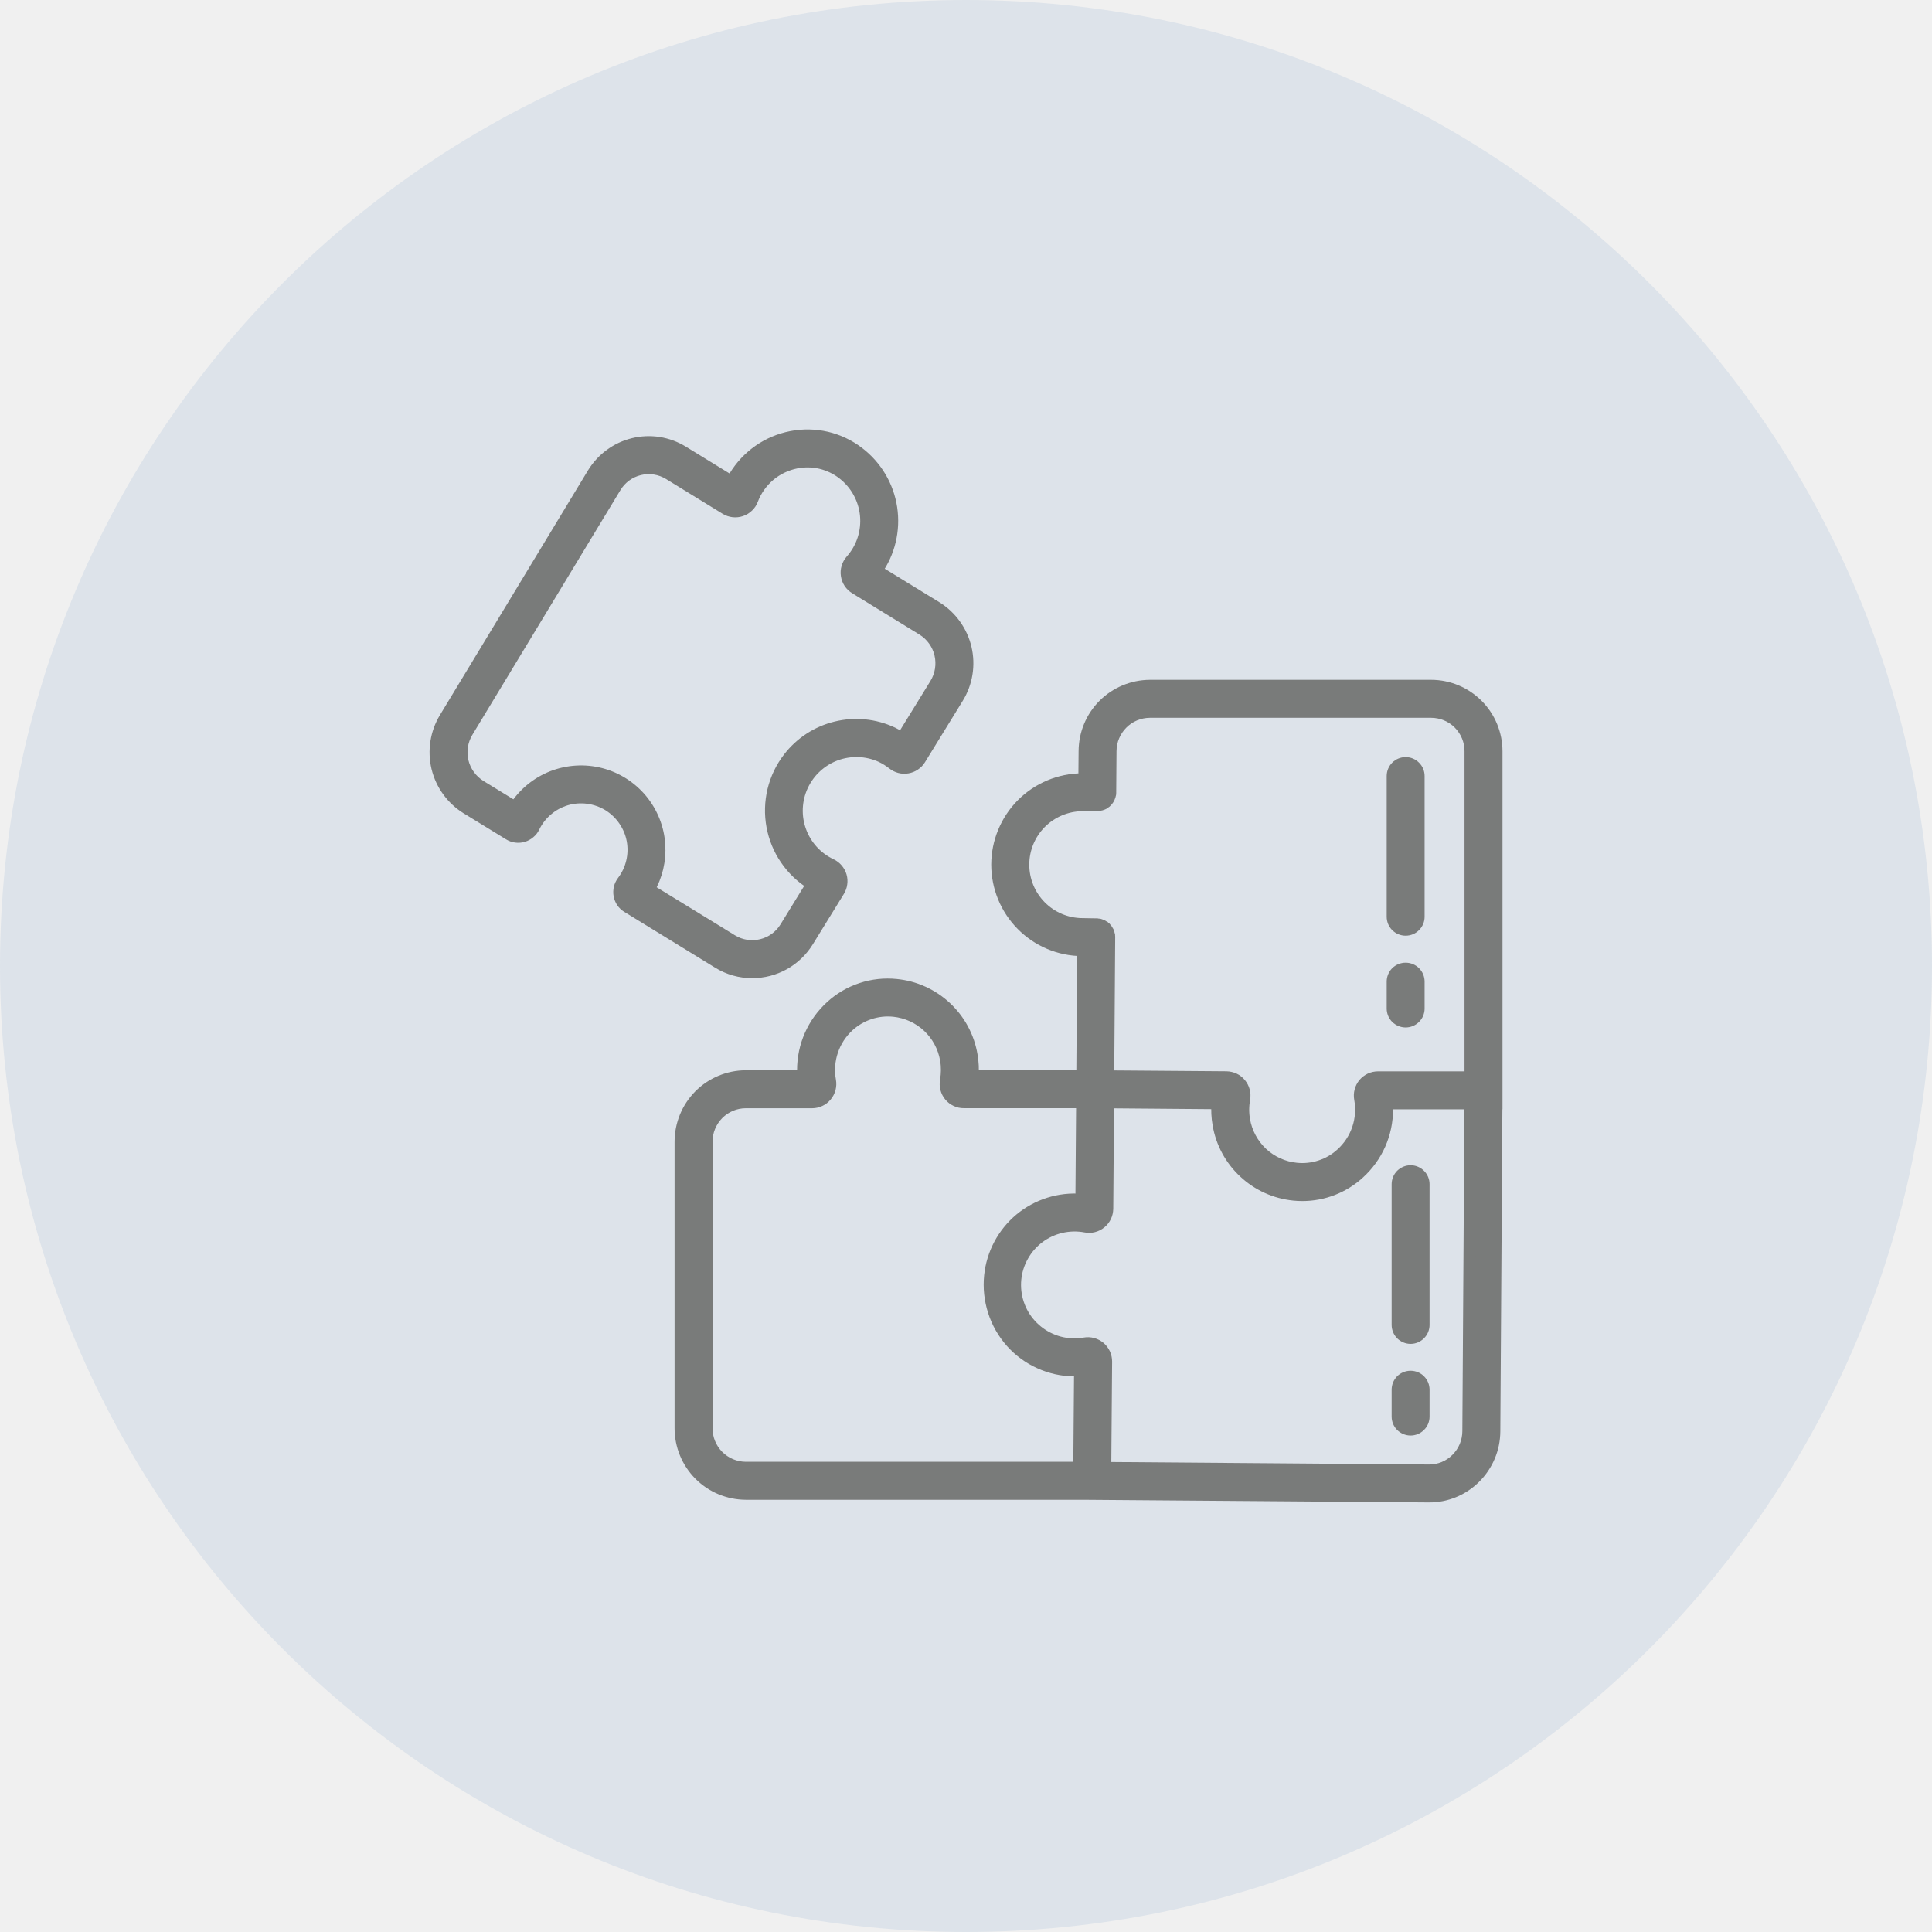
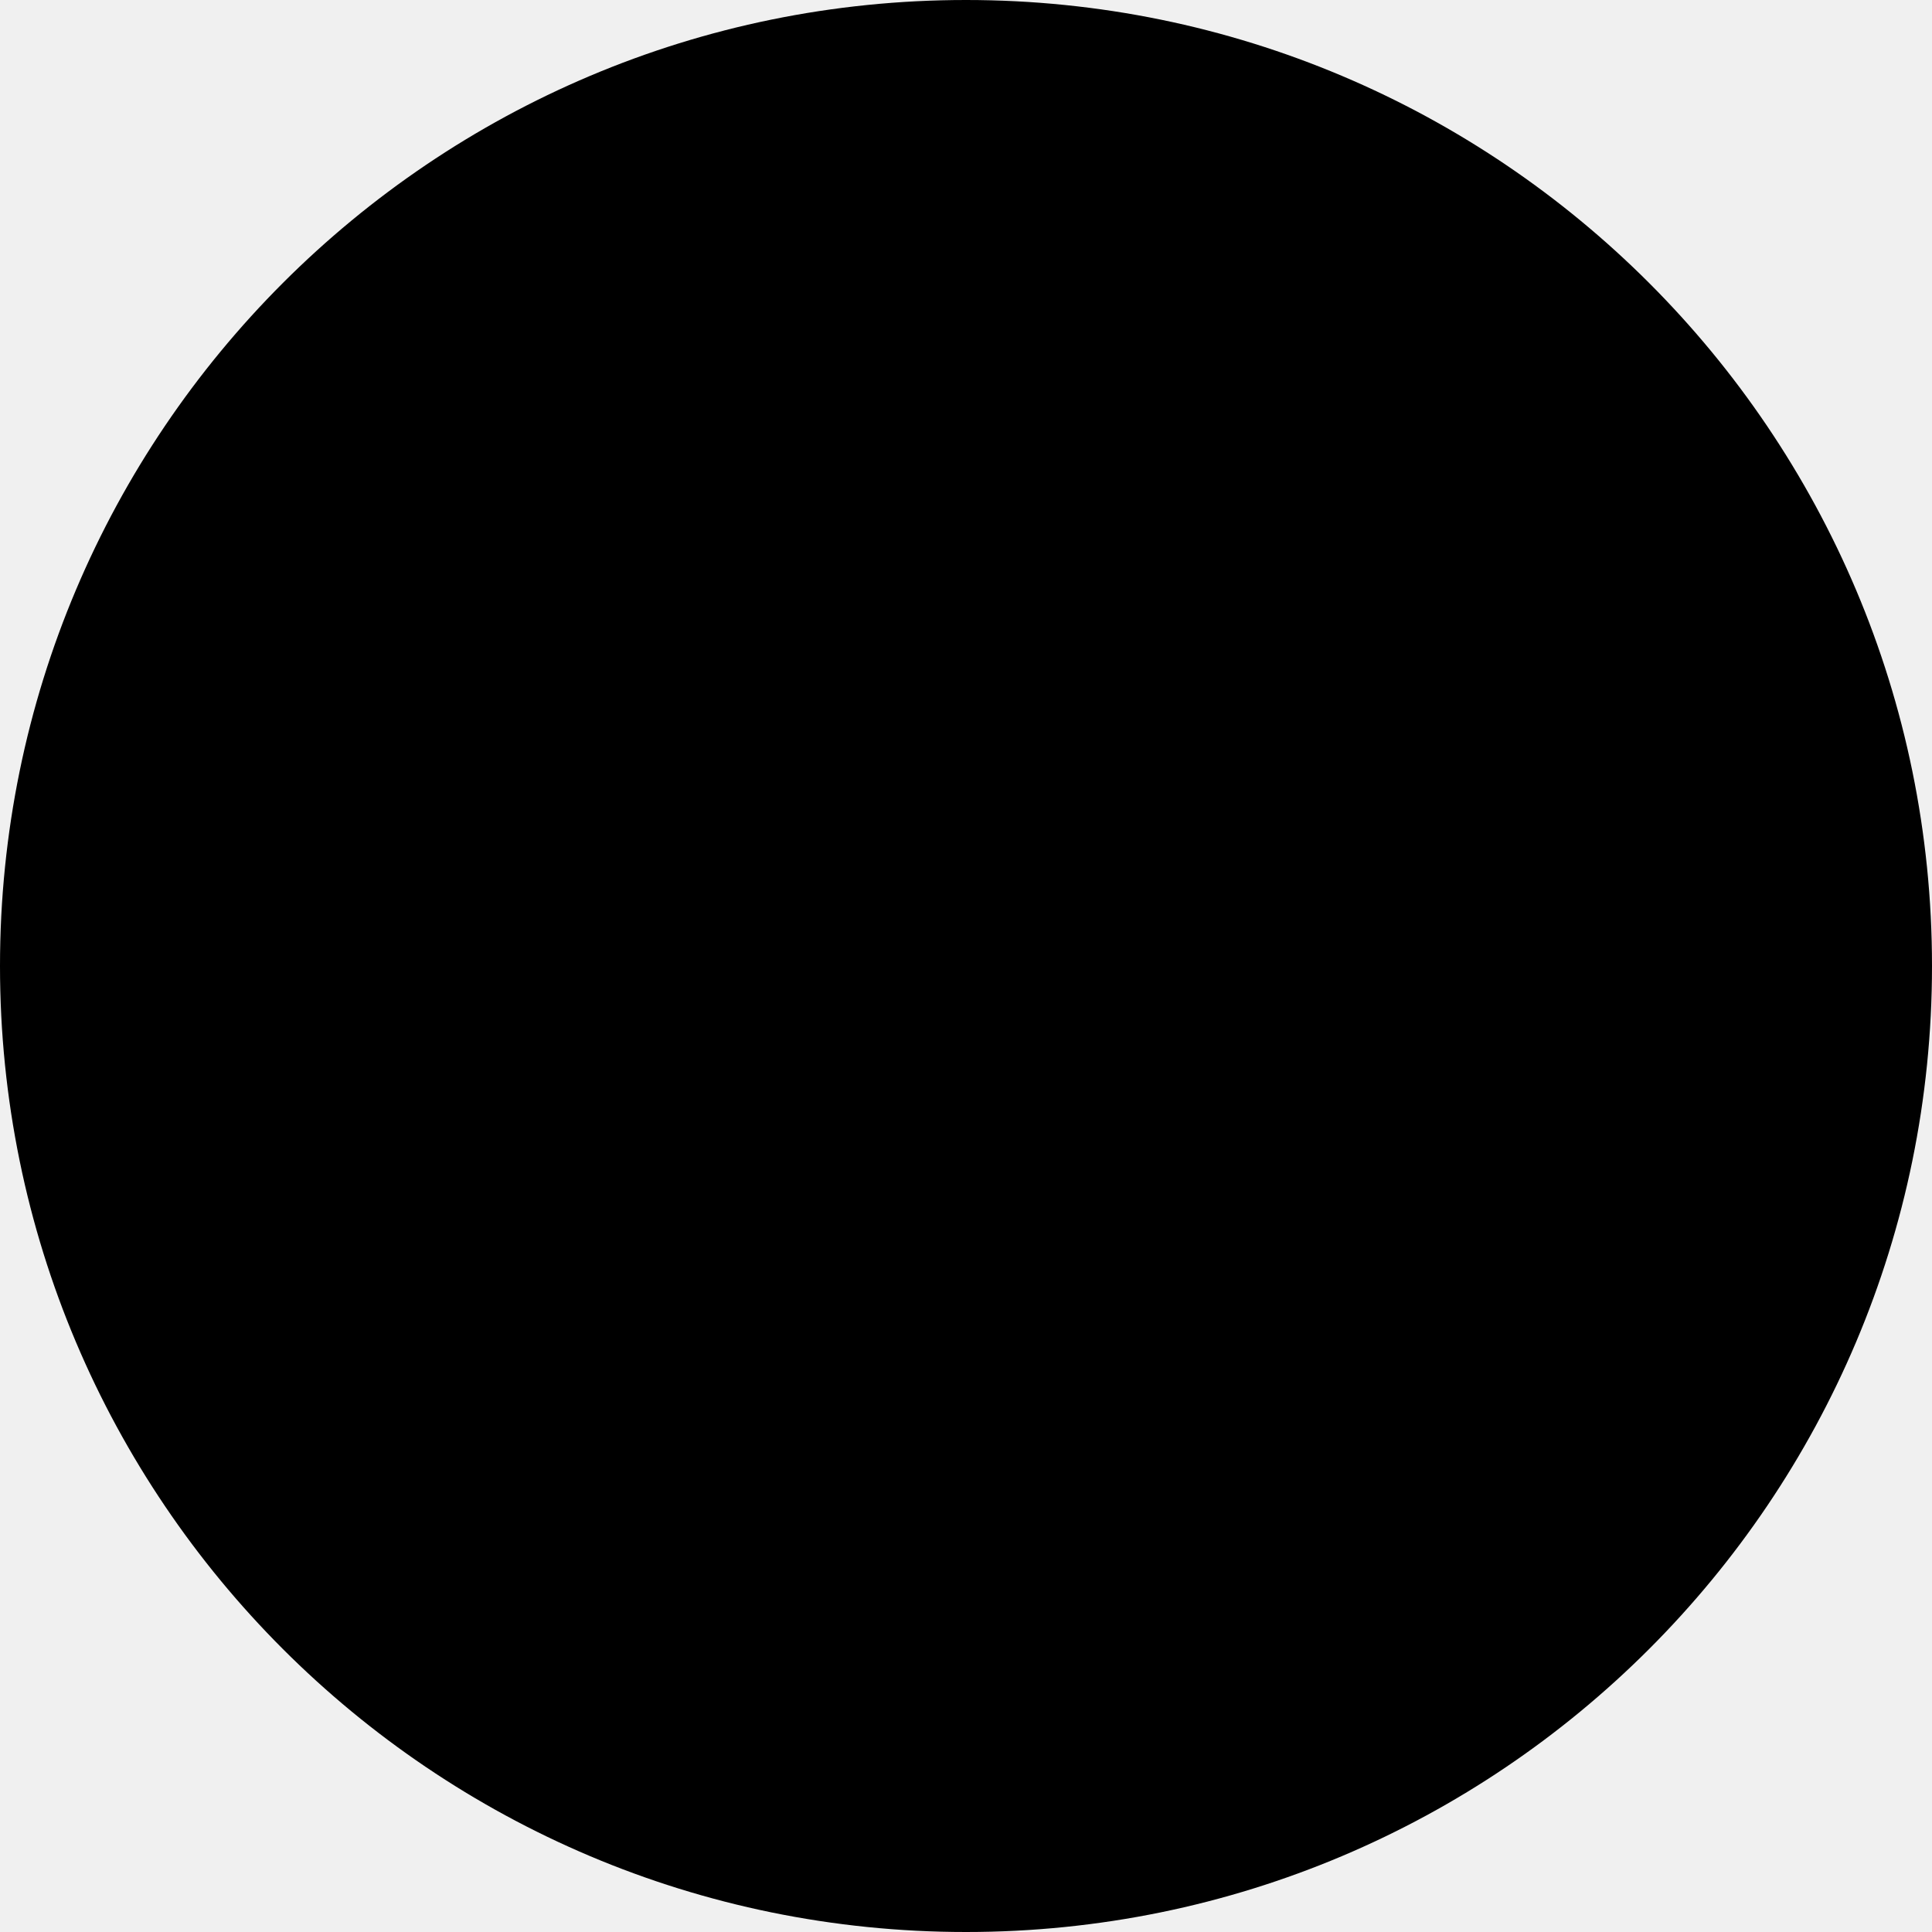
<svg xmlns="http://www.w3.org/2000/svg" width="32" height="32" viewBox="0 0 32 32" fill="none">
  <g clip-path="url(#clip0_1_12)">
-     <path d="M16 32C24.837 32 32 24.837 32 16C32 7.163 24.837 0 16 0C7.163 0 0 7.163 0 16C0 24.837 7.163 32 16 32Z" fill="#DDE3EA" />
+     <path d="M16 32C24.837 32 32 24.837 32 16C32 7.163 24.837 0 16 0C7.163 0 0 7.163 0 16C0 24.837 7.163 32 16 32Z" fill="currentColor" stroke="transparent" />
    <g opacity="0.6">
-       <path d="M23.707 11.36H19.044C18.759 11.362 18.485 11.476 18.283 11.677C18.081 11.879 17.967 12.152 17.965 12.437L17.961 12.908L17.924 12.908C17.55 12.91 17.193 13.06 16.93 13.324C16.667 13.589 16.519 13.947 16.518 14.32C16.518 14.693 16.665 15.052 16.928 15.317C17.19 15.582 17.547 15.733 17.921 15.736L17.941 15.736L17.927 17.827H16.109C16.118 17.711 16.112 17.594 16.092 17.479C16.041 17.175 15.891 16.897 15.665 16.686C15.44 16.476 15.152 16.345 14.845 16.315C14.65 16.295 14.453 16.316 14.267 16.378C14.081 16.439 13.91 16.54 13.766 16.672C13.62 16.805 13.503 16.967 13.423 17.148C13.343 17.329 13.302 17.524 13.302 17.722C13.302 17.757 13.303 17.792 13.306 17.827H12.352C12.065 17.828 11.79 17.943 11.588 18.146C11.386 18.35 11.273 18.625 11.273 18.912V23.655C11.273 23.942 11.386 24.218 11.588 24.421C11.79 24.625 12.065 24.739 12.352 24.741H17.932L23.662 24.785H23.671C23.954 24.786 24.225 24.674 24.426 24.475C24.528 24.375 24.609 24.255 24.665 24.123C24.721 23.991 24.749 23.85 24.75 23.707L24.785 18.274H24.786V12.445C24.786 12.158 24.673 11.883 24.471 11.68C24.268 11.476 23.994 11.361 23.707 11.36ZM17.877 24.312H12.352C12.179 24.311 12.013 24.241 11.891 24.118C11.77 23.995 11.701 23.829 11.702 23.655V18.912C11.701 18.739 11.77 18.572 11.891 18.449C12.013 18.326 12.179 18.256 12.352 18.256H13.452C13.496 18.256 13.539 18.246 13.579 18.227C13.618 18.209 13.653 18.182 13.681 18.148C13.71 18.114 13.73 18.074 13.742 18.031C13.753 17.988 13.755 17.943 13.747 17.899C13.717 17.734 13.729 17.564 13.783 17.405C13.836 17.246 13.93 17.103 14.054 16.989C14.155 16.898 14.273 16.828 14.403 16.785C14.532 16.742 14.669 16.727 14.805 16.741C15.018 16.763 15.218 16.854 15.374 17C15.53 17.146 15.634 17.34 15.67 17.551C15.69 17.666 15.689 17.784 15.669 17.899C15.661 17.942 15.662 17.988 15.674 18.031C15.685 18.074 15.706 18.114 15.734 18.148C15.762 18.181 15.797 18.209 15.837 18.227C15.877 18.246 15.92 18.256 15.964 18.255H17.924L17.912 19.873C17.545 19.843 17.181 19.959 16.898 20.194C16.616 20.43 16.437 20.767 16.4 21.133C16.38 21.33 16.401 21.529 16.462 21.718C16.522 21.907 16.622 22.081 16.754 22.229C16.884 22.374 17.043 22.491 17.221 22.571C17.399 22.652 17.592 22.695 17.787 22.697C17.821 22.697 17.856 22.696 17.89 22.693L17.877 24.312ZM24.321 23.704C24.321 23.791 24.303 23.877 24.27 23.957C24.236 24.037 24.187 24.109 24.125 24.17C24.005 24.29 23.841 24.357 23.671 24.357H23.666L18.306 24.315L18.32 22.551C18.32 22.507 18.31 22.463 18.292 22.423C18.273 22.383 18.246 22.347 18.213 22.319C18.179 22.291 18.139 22.27 18.097 22.259C18.054 22.247 18.009 22.245 17.966 22.253C17.908 22.264 17.849 22.268 17.79 22.268C17.654 22.267 17.518 22.238 17.393 22.181C17.268 22.125 17.157 22.044 17.065 21.942C16.973 21.841 16.904 21.721 16.861 21.591C16.818 21.461 16.803 21.324 16.816 21.187C16.829 21.051 16.871 20.919 16.938 20.8C17.005 20.68 17.096 20.576 17.206 20.494C17.315 20.412 17.441 20.354 17.574 20.323C17.707 20.292 17.846 20.289 17.98 20.314C18.023 20.323 18.068 20.322 18.111 20.311C18.154 20.3 18.194 20.28 18.228 20.252C18.262 20.224 18.29 20.189 18.309 20.149C18.328 20.109 18.338 20.066 18.339 20.021L18.352 18.257L20.166 18.272C20.157 18.389 20.163 18.506 20.183 18.621C20.234 18.925 20.384 19.204 20.61 19.414C20.835 19.625 21.123 19.755 21.43 19.786C21.477 19.791 21.523 19.793 21.57 19.793C21.918 19.794 22.253 19.663 22.509 19.428C22.655 19.295 22.772 19.133 22.852 18.953C22.932 18.772 22.973 18.576 22.973 18.379C22.973 18.344 22.972 18.309 22.969 18.274H24.356L24.321 23.704ZM24.357 17.845H22.823C22.78 17.845 22.736 17.855 22.697 17.873C22.657 17.892 22.622 17.919 22.594 17.952C22.566 17.986 22.545 18.026 22.534 18.069C22.522 18.112 22.521 18.157 22.529 18.201C22.559 18.366 22.547 18.537 22.493 18.696C22.439 18.855 22.346 18.998 22.221 19.111C22.121 19.203 22.002 19.273 21.873 19.315C21.744 19.358 21.607 19.373 21.471 19.359C21.258 19.338 21.058 19.247 20.901 19.101C20.745 18.954 20.641 18.761 20.605 18.549C20.585 18.434 20.586 18.316 20.607 18.201C20.615 18.158 20.613 18.113 20.602 18.07C20.591 18.027 20.57 17.987 20.542 17.953C20.514 17.919 20.48 17.892 20.44 17.873C20.401 17.855 20.357 17.845 20.314 17.844L18.355 17.829L18.371 15.527C18.371 15.523 18.371 15.519 18.371 15.515C18.371 15.512 18.371 15.509 18.37 15.506C18.37 15.502 18.369 15.498 18.369 15.494C18.368 15.491 18.368 15.488 18.367 15.484C18.366 15.48 18.365 15.477 18.364 15.473C18.364 15.47 18.363 15.467 18.362 15.464C18.361 15.46 18.36 15.457 18.359 15.453C18.358 15.449 18.357 15.447 18.355 15.444C18.354 15.441 18.352 15.437 18.351 15.434C18.349 15.431 18.348 15.428 18.346 15.425C18.345 15.422 18.343 15.419 18.341 15.416C18.339 15.413 18.338 15.41 18.336 15.407C18.334 15.404 18.332 15.402 18.33 15.399C18.328 15.396 18.326 15.393 18.324 15.39C18.322 15.388 18.319 15.386 18.317 15.383C18.315 15.38 18.312 15.378 18.31 15.375C18.308 15.373 18.305 15.371 18.303 15.368C18.3 15.366 18.298 15.364 18.295 15.361C18.292 15.359 18.29 15.357 18.288 15.355C18.285 15.354 18.282 15.351 18.279 15.349C18.275 15.346 18.273 15.345 18.271 15.344C18.267 15.342 18.264 15.34 18.261 15.338C18.258 15.336 18.255 15.335 18.252 15.333C18.25 15.332 18.246 15.33 18.242 15.329C18.239 15.327 18.236 15.326 18.233 15.325C18.23 15.324 18.226 15.322 18.223 15.321C18.219 15.32 18.216 15.319 18.213 15.318C18.21 15.318 18.206 15.316 18.202 15.316C18.199 15.315 18.196 15.314 18.192 15.314C18.189 15.313 18.185 15.312 18.181 15.312C18.177 15.312 18.174 15.312 18.17 15.311C18.167 15.311 18.164 15.311 18.16 15.311L17.924 15.307C17.664 15.305 17.416 15.2 17.233 15.015C17.05 14.83 16.948 14.581 16.948 14.321C16.948 14.061 17.051 13.812 17.234 13.627C17.418 13.443 17.666 13.338 17.926 13.336L18.176 13.334C18.179 13.334 18.182 13.333 18.185 13.333C18.189 13.333 18.193 13.333 18.197 13.332C18.2 13.332 18.204 13.332 18.207 13.331C18.21 13.331 18.215 13.33 18.218 13.329C18.222 13.329 18.225 13.328 18.228 13.327C18.232 13.326 18.235 13.325 18.239 13.324C18.242 13.323 18.245 13.321 18.249 13.32C18.252 13.319 18.255 13.318 18.258 13.317C18.261 13.315 18.265 13.313 18.268 13.312C18.271 13.31 18.274 13.309 18.277 13.308C18.28 13.306 18.283 13.304 18.287 13.302C18.289 13.3 18.292 13.299 18.294 13.297C18.297 13.295 18.3 13.292 18.303 13.29C18.306 13.288 18.308 13.287 18.311 13.285C18.314 13.282 18.316 13.28 18.319 13.277C18.321 13.275 18.324 13.273 18.326 13.271C18.328 13.269 18.331 13.265 18.333 13.263C18.336 13.26 18.337 13.258 18.34 13.255C18.342 13.253 18.344 13.25 18.346 13.247C18.348 13.244 18.35 13.242 18.352 13.239C18.354 13.236 18.355 13.233 18.357 13.23C18.359 13.227 18.361 13.224 18.363 13.221C18.364 13.218 18.366 13.215 18.367 13.212C18.369 13.209 18.37 13.206 18.371 13.203C18.373 13.2 18.374 13.196 18.375 13.193C18.376 13.189 18.377 13.186 18.379 13.183C18.38 13.18 18.381 13.176 18.381 13.172C18.382 13.169 18.383 13.166 18.384 13.162C18.384 13.159 18.385 13.155 18.386 13.151C18.386 13.148 18.387 13.145 18.387 13.141C18.387 13.138 18.387 13.134 18.388 13.13C18.388 13.127 18.388 13.124 18.388 13.121L18.393 12.44C18.394 12.268 18.463 12.103 18.585 11.981C18.706 11.859 18.871 11.79 19.044 11.789H23.707C23.88 11.79 24.046 11.859 24.168 11.982C24.29 12.106 24.358 12.272 24.357 12.445V17.845Z" fill="#37352F" stroke="#37352F" stroke-width="0.2" />
-       <path d="M23.282 16.045C23.225 16.045 23.171 16.067 23.13 16.107C23.09 16.148 23.068 16.202 23.068 16.259V16.704C23.068 16.761 23.09 16.815 23.13 16.855C23.171 16.895 23.225 16.918 23.282 16.918C23.339 16.918 23.393 16.895 23.433 16.855C23.474 16.815 23.496 16.761 23.496 16.704V16.259C23.496 16.202 23.474 16.148 23.433 16.107C23.393 16.067 23.339 16.045 23.282 16.045Z" fill="#37352F" stroke="#37352F" stroke-width="0.2" />
-       <path d="M23.282 12.64C23.225 12.64 23.171 12.662 23.13 12.703C23.09 12.743 23.068 12.797 23.068 12.854V15.184C23.068 15.241 23.09 15.295 23.13 15.335C23.171 15.376 23.225 15.398 23.282 15.398C23.339 15.398 23.393 15.376 23.433 15.335C23.474 15.295 23.496 15.241 23.496 15.184V12.854C23.496 12.797 23.474 12.743 23.433 12.703C23.393 12.662 23.339 12.64 23.282 12.64Z" fill="#37352F" stroke="#37352F" stroke-width="0.2" />
-       <path d="M23.364 23.677C23.421 23.677 23.475 23.654 23.515 23.614C23.556 23.574 23.578 23.52 23.578 23.463V23.018C23.578 22.961 23.556 22.907 23.515 22.866C23.475 22.826 23.421 22.804 23.364 22.804C23.307 22.804 23.253 22.826 23.212 22.866C23.172 22.907 23.15 22.961 23.15 23.018V23.463C23.15 23.52 23.172 23.574 23.212 23.614C23.253 23.654 23.307 23.677 23.364 23.677Z" fill="#37352F" stroke="#37352F" stroke-width="0.2" />
-       <path d="M23.364 22.159C23.421 22.159 23.475 22.136 23.515 22.096C23.556 22.055 23.578 22.001 23.578 21.944V19.614C23.578 19.558 23.556 19.503 23.515 19.463C23.475 19.423 23.421 19.4 23.364 19.4C23.307 19.4 23.253 19.423 23.212 19.463C23.172 19.503 23.15 19.558 23.15 19.614V21.944C23.15 22.001 23.172 22.055 23.212 22.096C23.253 22.136 23.307 22.159 23.364 22.159Z" fill="#37352F" stroke="#37352F" stroke-width="0.2" />
-       <path d="M12.458 16.101C12.642 16.102 12.824 16.055 12.985 15.965C13.146 15.875 13.281 15.745 13.378 15.588L13.892 14.754C13.914 14.718 13.929 14.677 13.934 14.635C13.94 14.593 13.937 14.551 13.925 14.51C13.913 14.469 13.892 14.432 13.865 14.4C13.837 14.367 13.803 14.341 13.765 14.323C13.528 14.212 13.345 14.012 13.256 13.766C13.166 13.521 13.178 13.249 13.288 13.012C13.398 12.775 13.597 12.591 13.842 12.5C14.088 12.41 14.359 12.42 14.596 12.528C14.666 12.561 14.731 12.602 14.791 12.649C14.824 12.676 14.863 12.695 14.904 12.706C14.945 12.717 14.988 12.718 15.03 12.711C15.072 12.704 15.112 12.688 15.147 12.664C15.183 12.64 15.213 12.609 15.235 12.573L15.86 11.557C16.012 11.311 16.059 11.015 15.993 10.735C15.926 10.454 15.751 10.211 15.505 10.059L14.514 9.451C14.728 9.151 14.816 8.779 14.761 8.415C14.706 8.051 14.511 7.722 14.218 7.499C14.062 7.379 13.882 7.294 13.691 7.249C13.499 7.205 13.3 7.201 13.108 7.239C12.914 7.276 12.731 7.354 12.57 7.466C12.409 7.579 12.272 7.724 12.171 7.892C12.153 7.922 12.136 7.952 12.12 7.982L11.307 7.483C11.186 7.409 11.052 7.359 10.912 7.337C10.771 7.315 10.628 7.321 10.49 7.355C10.352 7.389 10.222 7.449 10.108 7.534C9.993 7.618 9.897 7.724 9.823 7.845L7.372 11.896C7.224 12.141 7.178 12.436 7.245 12.715C7.313 12.994 7.487 13.235 7.732 13.386L8.434 13.817C8.468 13.838 8.506 13.852 8.546 13.857C8.586 13.862 8.626 13.859 8.664 13.848C8.702 13.836 8.738 13.817 8.768 13.791C8.799 13.766 8.824 13.734 8.841 13.698C8.894 13.588 8.969 13.491 9.062 13.413C9.154 13.334 9.262 13.276 9.379 13.241C9.496 13.207 9.618 13.198 9.739 13.214C9.859 13.23 9.975 13.271 10.079 13.334C10.182 13.398 10.271 13.482 10.34 13.583C10.409 13.683 10.457 13.796 10.479 13.916C10.501 14.035 10.498 14.158 10.47 14.276C10.442 14.394 10.39 14.505 10.316 14.602C10.292 14.634 10.274 14.671 10.265 14.709C10.256 14.748 10.255 14.789 10.262 14.828C10.269 14.867 10.285 14.905 10.307 14.938C10.33 14.971 10.359 14.998 10.393 15.019L11.898 15.943C12.067 16.047 12.26 16.102 12.458 16.101ZM10.919 13.992C10.902 13.719 10.798 13.459 10.624 13.248C10.45 13.038 10.213 12.887 9.949 12.819C9.684 12.751 9.405 12.768 9.15 12.867C8.896 12.967 8.679 13.144 8.532 13.374L7.956 13.021C7.808 12.929 7.702 12.783 7.661 12.614C7.621 12.445 7.649 12.266 7.739 12.118L10.19 8.067C10.234 7.994 10.292 7.93 10.361 7.879C10.43 7.829 10.508 7.792 10.591 7.772C10.674 7.751 10.76 7.748 10.845 7.761C10.929 7.774 11.01 7.804 11.083 7.848L12.022 8.425C12.06 8.448 12.102 8.462 12.145 8.467C12.189 8.472 12.233 8.467 12.275 8.453C12.317 8.439 12.355 8.415 12.387 8.384C12.419 8.354 12.444 8.316 12.459 8.274C12.518 8.118 12.617 7.98 12.744 7.872C12.872 7.765 13.025 7.692 13.189 7.66C13.323 7.634 13.461 7.636 13.594 7.667C13.727 7.699 13.852 7.758 13.96 7.841C14.068 7.924 14.158 8.028 14.224 8.147C14.29 8.266 14.331 8.397 14.344 8.533C14.357 8.669 14.342 8.805 14.3 8.935C14.258 9.064 14.189 9.184 14.099 9.285C14.07 9.318 14.048 9.357 14.036 9.399C14.023 9.441 14.02 9.485 14.027 9.528C14.033 9.572 14.049 9.613 14.073 9.65C14.098 9.687 14.13 9.718 14.168 9.741L15.281 10.425C15.43 10.517 15.536 10.664 15.576 10.834C15.616 11.004 15.587 11.184 15.496 11.332L14.942 12.231C14.89 12.198 14.836 12.168 14.78 12.141C14.49 12.005 14.162 11.972 13.85 12.048C13.538 12.123 13.262 12.303 13.066 12.557C12.944 12.715 12.857 12.897 12.81 13.091C12.764 13.285 12.758 13.486 12.794 13.682C12.83 13.878 12.906 14.065 13.019 14.229C13.131 14.394 13.277 14.533 13.447 14.638C13.45 14.64 13.453 14.642 13.456 14.643L13.013 15.363C12.923 15.51 12.779 15.614 12.612 15.654C12.445 15.695 12.269 15.667 12.123 15.578L10.744 14.732C10.875 14.508 10.936 14.25 10.919 13.992Z" fill="#37352F" stroke="#37352F" stroke-width="0.2" />
+       <path d="M23.707 11.36H19.044C18.759 11.362 18.485 11.476 18.283 11.677C18.081 11.879 17.967 12.152 17.965 12.437L17.961 12.908L17.924 12.908C17.55 12.91 17.193 13.06 16.93 13.324C16.667 13.589 16.519 13.947 16.518 14.32C16.518 14.693 16.665 15.052 16.928 15.317C17.19 15.582 17.547 15.733 17.921 15.736L17.941 15.736L17.927 17.827H16.109C16.118 17.711 16.112 17.594 16.092 17.479C16.041 17.175 15.891 16.897 15.665 16.686C15.44 16.476 15.152 16.345 14.845 16.315C14.65 16.295 14.453 16.316 14.267 16.378C14.081 16.439 13.91 16.54 13.766 16.672C13.62 16.805 13.503 16.967 13.423 17.148C13.343 17.329 13.302 17.524 13.302 17.722C13.302 17.757 13.303 17.792 13.306 17.827H12.352C12.065 17.828 11.79 17.943 11.588 18.146C11.386 18.35 11.273 18.625 11.273 18.912V23.655C11.273 23.942 11.386 24.218 11.588 24.421C11.79 24.625 12.065 24.739 12.352 24.741H17.932L23.662 24.785H23.671C23.954 24.786 24.225 24.674 24.426 24.475C24.528 24.375 24.609 24.255 24.665 24.123C24.721 23.991 24.749 23.85 24.75 23.707L24.785 18.274H24.786V12.445C24.786 12.158 24.673 11.883 24.471 11.68C24.268 11.476 23.994 11.361 23.707 11.36ZM17.877 24.312H12.352C12.179 24.311 12.013 24.241 11.891 24.118C11.77 23.995 11.701 23.829 11.702 23.655V18.912C11.701 18.739 11.77 18.572 11.891 18.449C12.013 18.326 12.179 18.256 12.352 18.256H13.452C13.496 18.256 13.539 18.246 13.579 18.227C13.618 18.209 13.653 18.182 13.681 18.148C13.71 18.114 13.73 18.074 13.742 18.031C13.753 17.988 13.755 17.943 13.747 17.899C13.717 17.734 13.729 17.564 13.783 17.405C13.836 17.246 13.93 17.103 14.054 16.989C14.155 16.898 14.273 16.828 14.403 16.785C14.532 16.742 14.669 16.727 14.805 16.741C15.018 16.763 15.218 16.854 15.374 17C15.53 17.146 15.634 17.34 15.67 17.551C15.69 17.666 15.689 17.784 15.669 17.899C15.661 17.942 15.662 17.988 15.674 18.031C15.685 18.074 15.706 18.114 15.734 18.148C15.762 18.181 15.797 18.209 15.837 18.227C15.877 18.246 15.92 18.256 15.964 18.255H17.924L17.912 19.873C17.545 19.843 17.181 19.959 16.898 20.194C16.616 20.43 16.437 20.767 16.4 21.133C16.38 21.33 16.401 21.529 16.462 21.718C16.522 21.907 16.622 22.081 16.754 22.229C16.884 22.374 17.043 22.491 17.221 22.571C17.399 22.652 17.592 22.695 17.787 22.697C17.821 22.697 17.856 22.696 17.89 22.693L17.877 24.312ZM24.321 23.704C24.321 23.791 24.303 23.877 24.27 23.957C24.236 24.037 24.187 24.109 24.125 24.17C24.005 24.29 23.841 24.357 23.671 24.357H23.666L18.306 24.315L18.32 22.551C18.32 22.507 18.31 22.463 18.292 22.423C18.273 22.383 18.246 22.347 18.213 22.319C18.179 22.291 18.139 22.27 18.097 22.259C18.054 22.247 18.009 22.245 17.966 22.253C17.908 22.264 17.849 22.268 17.79 22.268C17.654 22.267 17.518 22.238 17.393 22.181C17.268 22.125 17.157 22.044 17.065 21.942C16.973 21.841 16.904 21.721 16.861 21.591C16.818 21.461 16.803 21.324 16.816 21.187C16.829 21.051 16.871 20.919 16.938 20.8C17.005 20.68 17.096 20.576 17.206 20.494C17.315 20.412 17.441 20.354 17.574 20.323C17.707 20.292 17.846 20.289 17.98 20.314C18.023 20.323 18.068 20.322 18.111 20.311C18.154 20.3 18.194 20.28 18.228 20.252C18.262 20.224 18.29 20.189 18.309 20.149C18.328 20.109 18.338 20.066 18.339 20.021L18.352 18.257L20.166 18.272C20.157 18.389 20.163 18.506 20.183 18.621C20.234 18.925 20.384 19.204 20.61 19.414C20.835 19.625 21.123 19.755 21.43 19.786C21.477 19.791 21.523 19.793 21.57 19.793C21.918 19.794 22.253 19.663 22.509 19.428C22.655 19.295 22.772 19.133 22.852 18.953C22.932 18.772 22.973 18.576 22.973 18.379C22.973 18.344 22.972 18.309 22.969 18.274H24.356L24.321 23.704ZM24.357 17.845H22.823C22.78 17.845 22.736 17.855 22.697 17.873C22.657 17.892 22.622 17.919 22.594 17.952C22.566 17.986 22.545 18.026 22.534 18.069C22.522 18.112 22.521 18.157 22.529 18.201C22.559 18.366 22.547 18.537 22.493 18.696C22.439 18.855 22.346 18.998 22.221 19.111C22.121 19.203 22.002 19.273 21.873 19.315C21.744 19.358 21.607 19.373 21.471 19.359C21.258 19.338 21.058 19.247 20.901 19.101C20.745 18.954 20.641 18.761 20.605 18.549C20.585 18.434 20.586 18.316 20.607 18.201C20.615 18.158 20.613 18.113 20.602 18.07C20.591 18.027 20.57 17.987 20.542 17.953C20.514 17.919 20.48 17.892 20.44 17.873C20.401 17.855 20.357 17.845 20.314 17.844L18.355 17.829L18.371 15.527C18.371 15.523 18.371 15.519 18.371 15.515C18.371 15.512 18.371 15.509 18.37 15.506C18.37 15.502 18.369 15.498 18.369 15.494C18.368 15.491 18.368 15.488 18.367 15.484C18.366 15.48 18.365 15.477 18.364 15.473C18.364 15.47 18.363 15.467 18.362 15.464C18.361 15.46 18.36 15.457 18.359 15.453C18.358 15.449 18.357 15.447 18.355 15.444C18.354 15.441 18.352 15.437 18.351 15.434C18.349 15.431 18.348 15.428 18.346 15.425C18.345 15.422 18.343 15.419 18.341 15.416C18.339 15.413 18.338 15.41 18.336 15.407C18.334 15.404 18.332 15.402 18.33 15.399C18.328 15.396 18.326 15.393 18.324 15.39C18.322 15.388 18.319 15.386 18.317 15.383C18.315 15.38 18.312 15.378 18.31 15.375C18.308 15.373 18.305 15.371 18.303 15.368C18.3 15.366 18.298 15.364 18.295 15.361C18.292 15.359 18.29 15.357 18.288 15.355C18.285 15.354 18.282 15.351 18.279 15.349C18.275 15.346 18.273 15.345 18.271 15.344C18.267 15.342 18.264 15.34 18.261 15.338C18.258 15.336 18.255 15.335 18.252 15.333C18.25 15.332 18.246 15.33 18.242 15.329C18.239 15.327 18.236 15.326 18.233 15.325C18.23 15.324 18.226 15.322 18.223 15.321C18.219 15.32 18.216 15.319 18.213 15.318C18.21 15.318 18.206 15.316 18.202 15.316C18.199 15.315 18.196 15.314 18.192 15.314C18.189 15.313 18.185 15.312 18.181 15.312C18.177 15.312 18.174 15.312 18.17 15.311C18.167 15.311 18.164 15.311 18.16 15.311L17.924 15.307C17.664 15.305 17.416 15.2 17.233 15.015C17.05 14.83 16.948 14.581 16.948 14.321C16.948 14.061 17.051 13.812 17.234 13.627C17.418 13.443 17.666 13.338 17.926 13.336L18.176 13.334C18.179 13.334 18.182 13.333 18.185 13.333C18.189 13.333 18.193 13.333 18.197 13.332C18.2 13.332 18.204 13.332 18.207 13.331C18.21 13.331 18.215 13.33 18.218 13.329C18.222 13.329 18.225 13.328 18.228 13.327C18.232 13.326 18.235 13.325 18.239 13.324C18.242 13.323 18.245 13.321 18.249 13.32C18.252 13.319 18.255 13.318 18.258 13.317C18.261 13.315 18.265 13.313 18.268 13.312C18.271 13.31 18.274 13.309 18.277 13.308C18.28 13.306 18.283 13.304 18.287 13.302C18.289 13.3 18.292 13.299 18.294 13.297C18.297 13.295 18.3 13.292 18.303 13.29C18.306 13.288 18.308 13.287 18.311 13.285C18.314 13.282 18.316 13.28 18.319 13.277C18.321 13.275 18.324 13.273 18.326 13.271C18.328 13.269 18.331 13.265 18.333 13.263C18.336 13.26 18.337 13.258 18.34 13.255C18.342 13.253 18.344 13.25 18.346 13.247C18.348 13.244 18.35 13.242 18.352 13.239C18.354 13.236 18.355 13.233 18.357 13.23C18.359 13.227 18.361 13.224 18.363 13.221C18.364 13.218 18.366 13.215 18.367 13.212C18.369 13.209 18.37 13.206 18.371 13.203C18.373 13.2 18.374 13.196 18.375 13.193C18.376 13.189 18.377 13.186 18.379 13.183C18.38 13.18 18.381 13.176 18.381 13.172C18.382 13.169 18.383 13.166 18.384 13.162C18.384 13.159 18.385 13.155 18.386 13.151C18.386 13.148 18.387 13.145 18.387 13.141C18.387 13.138 18.387 13.134 18.388 13.13C18.388 13.127 18.388 13.124 18.388 13.121L18.393 12.44C18.394 12.268 18.463 12.103 18.585 11.981C18.706 11.859 18.871 11.79 19.044 11.789H23.707C23.88 11.79 24.046 11.859 24.168 11.982C24.29 12.106 24.358 12.272 24.357 12.445V17.845Z" fill="inherit" stroke="inherit" stroke-width="0.5" />
+       <path d="M23.282 16.045C23.225 16.045 23.171 16.067 23.13 16.107C23.09 16.148 23.068 16.202 23.068 16.259V16.704C23.068 16.761 23.09 16.815 23.13 16.855C23.171 16.895 23.225 16.918 23.282 16.918C23.339 16.918 23.393 16.895 23.433 16.855C23.474 16.815 23.496 16.761 23.496 16.704V16.259C23.496 16.202 23.474 16.148 23.433 16.107C23.393 16.067 23.339 16.045 23.282 16.045Z" fill="inherit" stroke="inherit" stroke-width="0.5" />
+       <path d="M23.282 12.64C23.225 12.64 23.171 12.662 23.13 12.703C23.09 12.743 23.068 12.797 23.068 12.854V15.184C23.068 15.241 23.09 15.295 23.13 15.335C23.171 15.376 23.225 15.398 23.282 15.398C23.339 15.398 23.393 15.376 23.433 15.335C23.474 15.295 23.496 15.241 23.496 15.184V12.854C23.496 12.797 23.474 12.743 23.433 12.703C23.393 12.662 23.339 12.64 23.282 12.64Z" fill="inherit" stroke="inherit" stroke-width="0.5" />
+       <path d="M23.364 23.677C23.421 23.677 23.475 23.654 23.515 23.614C23.556 23.574 23.578 23.52 23.578 23.463V23.018C23.578 22.961 23.556 22.907 23.515 22.866C23.475 22.826 23.421 22.804 23.364 22.804C23.307 22.804 23.253 22.826 23.212 22.866C23.172 22.907 23.15 22.961 23.15 23.018V23.463C23.15 23.52 23.172 23.574 23.212 23.614C23.253 23.654 23.307 23.677 23.364 23.677Z" fill="inherit" stroke="inherit" stroke-width="0.5" />
+       <path d="M23.364 22.159C23.421 22.159 23.475 22.136 23.515 22.096C23.556 22.055 23.578 22.001 23.578 21.944V19.614C23.578 19.558 23.556 19.503 23.515 19.463C23.475 19.423 23.421 19.4 23.364 19.4C23.307 19.4 23.253 19.423 23.212 19.463C23.172 19.503 23.15 19.558 23.15 19.614V21.944C23.15 22.001 23.172 22.055 23.212 22.096C23.253 22.136 23.307 22.159 23.364 22.159Z" fill="inherit" stroke="inherit" stroke-width="0.5" />
+       <path d="M12.458 16.101C12.642 16.102 12.824 16.055 12.985 15.965C13.146 15.875 13.281 15.745 13.378 15.588L13.892 14.754C13.914 14.718 13.929 14.677 13.934 14.635C13.94 14.593 13.937 14.551 13.925 14.51C13.913 14.469 13.892 14.432 13.865 14.4C13.837 14.367 13.803 14.341 13.765 14.323C13.528 14.212 13.345 14.012 13.256 13.766C13.166 13.521 13.178 13.249 13.288 13.012C13.398 12.775 13.597 12.591 13.842 12.5C14.088 12.41 14.359 12.42 14.596 12.528C14.666 12.561 14.731 12.602 14.791 12.649C14.824 12.676 14.863 12.695 14.904 12.706C14.945 12.717 14.988 12.718 15.03 12.711C15.072 12.704 15.112 12.688 15.147 12.664C15.183 12.64 15.213 12.609 15.235 12.573L15.86 11.557C16.012 11.311 16.059 11.015 15.993 10.735C15.926 10.454 15.751 10.211 15.505 10.059L14.514 9.451C14.728 9.151 14.816 8.779 14.761 8.415C14.706 8.051 14.511 7.722 14.218 7.499C14.062 7.379 13.882 7.294 13.691 7.249C13.499 7.205 13.3 7.201 13.108 7.239C12.914 7.276 12.731 7.354 12.57 7.466C12.409 7.579 12.272 7.724 12.171 7.892C12.153 7.922 12.136 7.952 12.12 7.982L11.307 7.483C11.186 7.409 11.052 7.359 10.912 7.337C10.771 7.315 10.628 7.321 10.49 7.355C10.352 7.389 10.222 7.449 10.108 7.534C9.993 7.618 9.897 7.724 9.823 7.845L7.372 11.896C7.224 12.141 7.178 12.436 7.245 12.715C7.313 12.994 7.487 13.235 7.732 13.386L8.434 13.817C8.468 13.838 8.506 13.852 8.546 13.857C8.586 13.862 8.626 13.859 8.664 13.848C8.702 13.836 8.738 13.817 8.768 13.791C8.799 13.766 8.824 13.734 8.841 13.698C8.894 13.588 8.969 13.491 9.062 13.413C9.154 13.334 9.262 13.276 9.379 13.241C9.496 13.207 9.618 13.198 9.739 13.214C9.859 13.23 9.975 13.271 10.079 13.334C10.182 13.398 10.271 13.482 10.34 13.583C10.409 13.683 10.457 13.796 10.479 13.916C10.501 14.035 10.498 14.158 10.47 14.276C10.442 14.394 10.39 14.505 10.316 14.602C10.292 14.634 10.274 14.671 10.265 14.709C10.256 14.748 10.255 14.789 10.262 14.828C10.269 14.867 10.285 14.905 10.307 14.938C10.33 14.971 10.359 14.998 10.393 15.019L11.898 15.943C12.067 16.047 12.26 16.102 12.458 16.101ZM10.919 13.992C10.902 13.719 10.798 13.459 10.624 13.248C10.45 13.038 10.213 12.887 9.949 12.819C9.684 12.751 9.405 12.768 9.15 12.867C8.896 12.967 8.679 13.144 8.532 13.374L7.956 13.021C7.808 12.929 7.702 12.783 7.661 12.614C7.621 12.445 7.649 12.266 7.739 12.118L10.19 8.067C10.234 7.994 10.292 7.93 10.361 7.879C10.43 7.829 10.508 7.792 10.591 7.772C10.674 7.751 10.76 7.748 10.845 7.761C10.929 7.774 11.01 7.804 11.083 7.848L12.022 8.425C12.06 8.448 12.102 8.462 12.145 8.467C12.189 8.472 12.233 8.467 12.275 8.453C12.317 8.439 12.355 8.415 12.387 8.384C12.419 8.354 12.444 8.316 12.459 8.274C12.518 8.118 12.617 7.98 12.744 7.872C12.872 7.765 13.025 7.692 13.189 7.66C13.323 7.634 13.461 7.636 13.594 7.667C13.727 7.699 13.852 7.758 13.96 7.841C14.068 7.924 14.158 8.028 14.224 8.147C14.29 8.266 14.331 8.397 14.344 8.533C14.357 8.669 14.342 8.805 14.3 8.935C14.258 9.064 14.189 9.184 14.099 9.285C14.07 9.318 14.048 9.357 14.036 9.399C14.023 9.441 14.02 9.485 14.027 9.528C14.033 9.572 14.049 9.613 14.073 9.65C14.098 9.687 14.13 9.718 14.168 9.741L15.281 10.425C15.43 10.517 15.536 10.664 15.576 10.834C15.616 11.004 15.587 11.184 15.496 11.332L14.942 12.231C14.89 12.198 14.836 12.168 14.78 12.141C14.49 12.005 14.162 11.972 13.85 12.048C13.538 12.123 13.262 12.303 13.066 12.557C12.944 12.715 12.857 12.897 12.81 13.091C12.764 13.285 12.758 13.486 12.794 13.682C12.83 13.878 12.906 14.065 13.019 14.229C13.131 14.394 13.277 14.533 13.447 14.638C13.45 14.64 13.453 14.642 13.456 14.643L13.013 15.363C12.923 15.51 12.779 15.614 12.612 15.654C12.445 15.695 12.269 15.667 12.123 15.578L10.744 14.732C10.875 14.508 10.936 14.25 10.919 13.992Z" fill="inherit" stroke="inherit" stroke-width="0.5" />
    </g>
  </g>
  <defs>
    <clipPath id="clip0_1_12">
      <rect width="32" height="32" fill="white" />
    </clipPath>
  </defs>
</svg>
